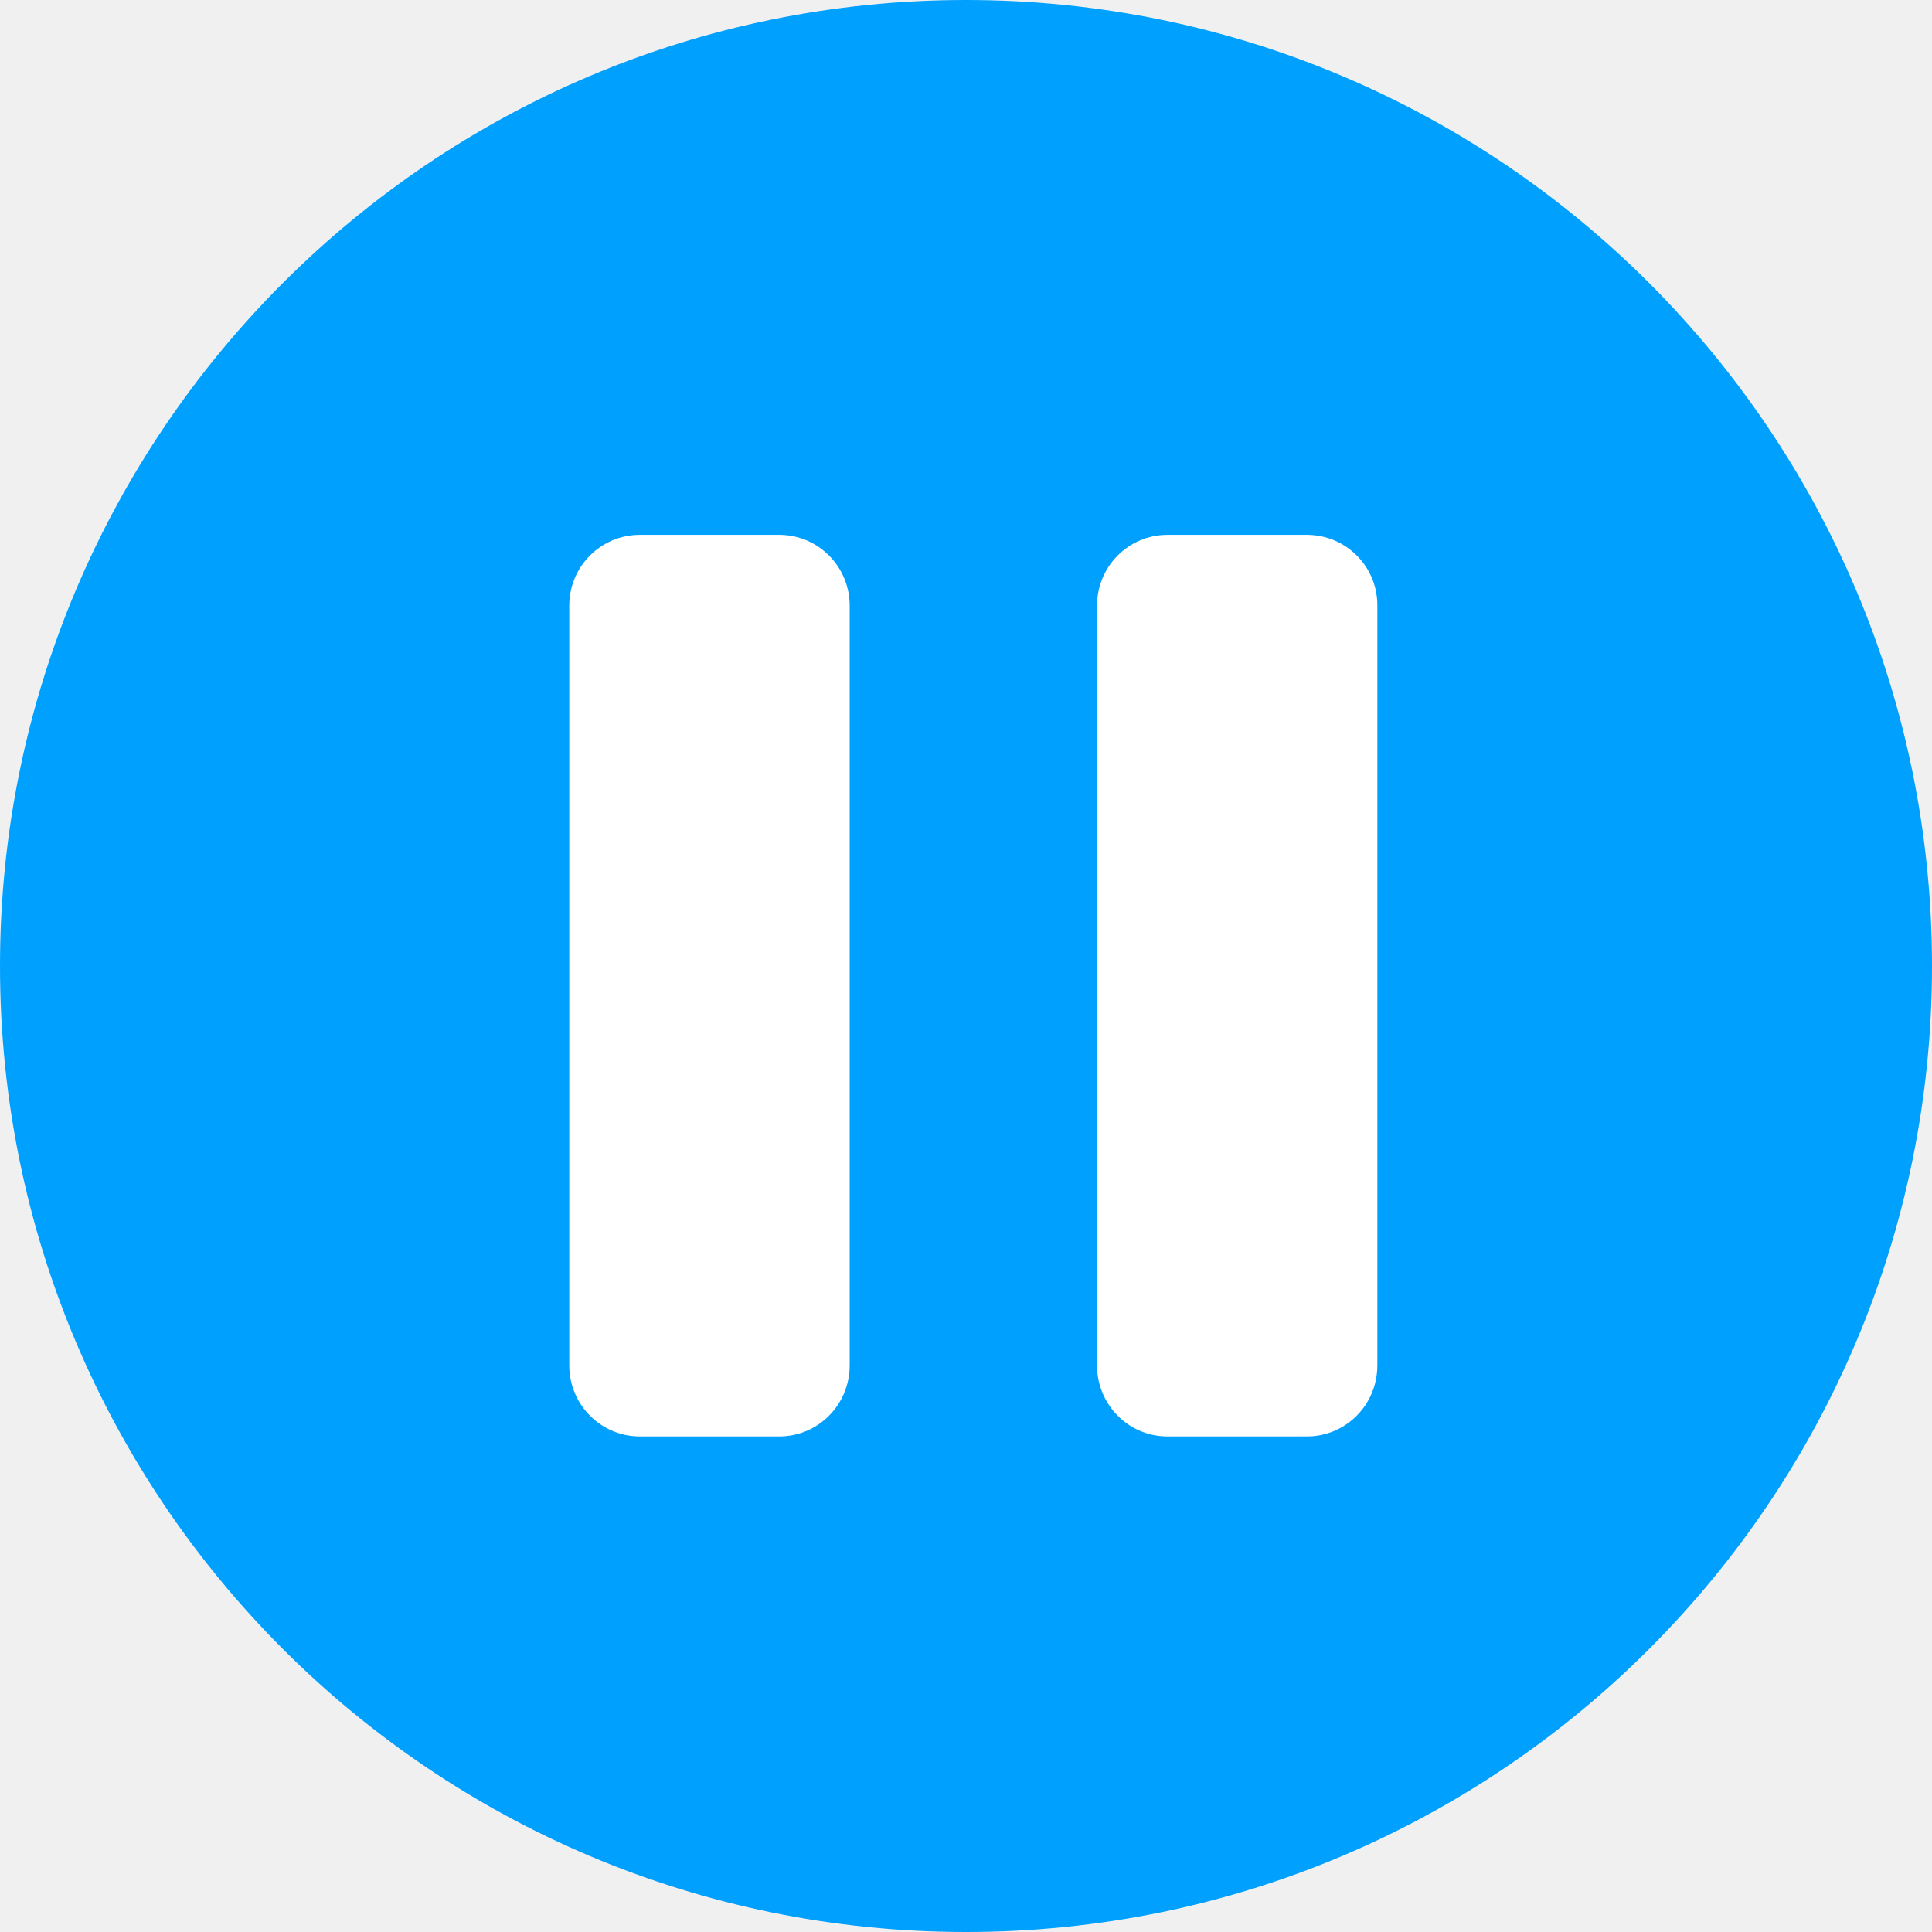
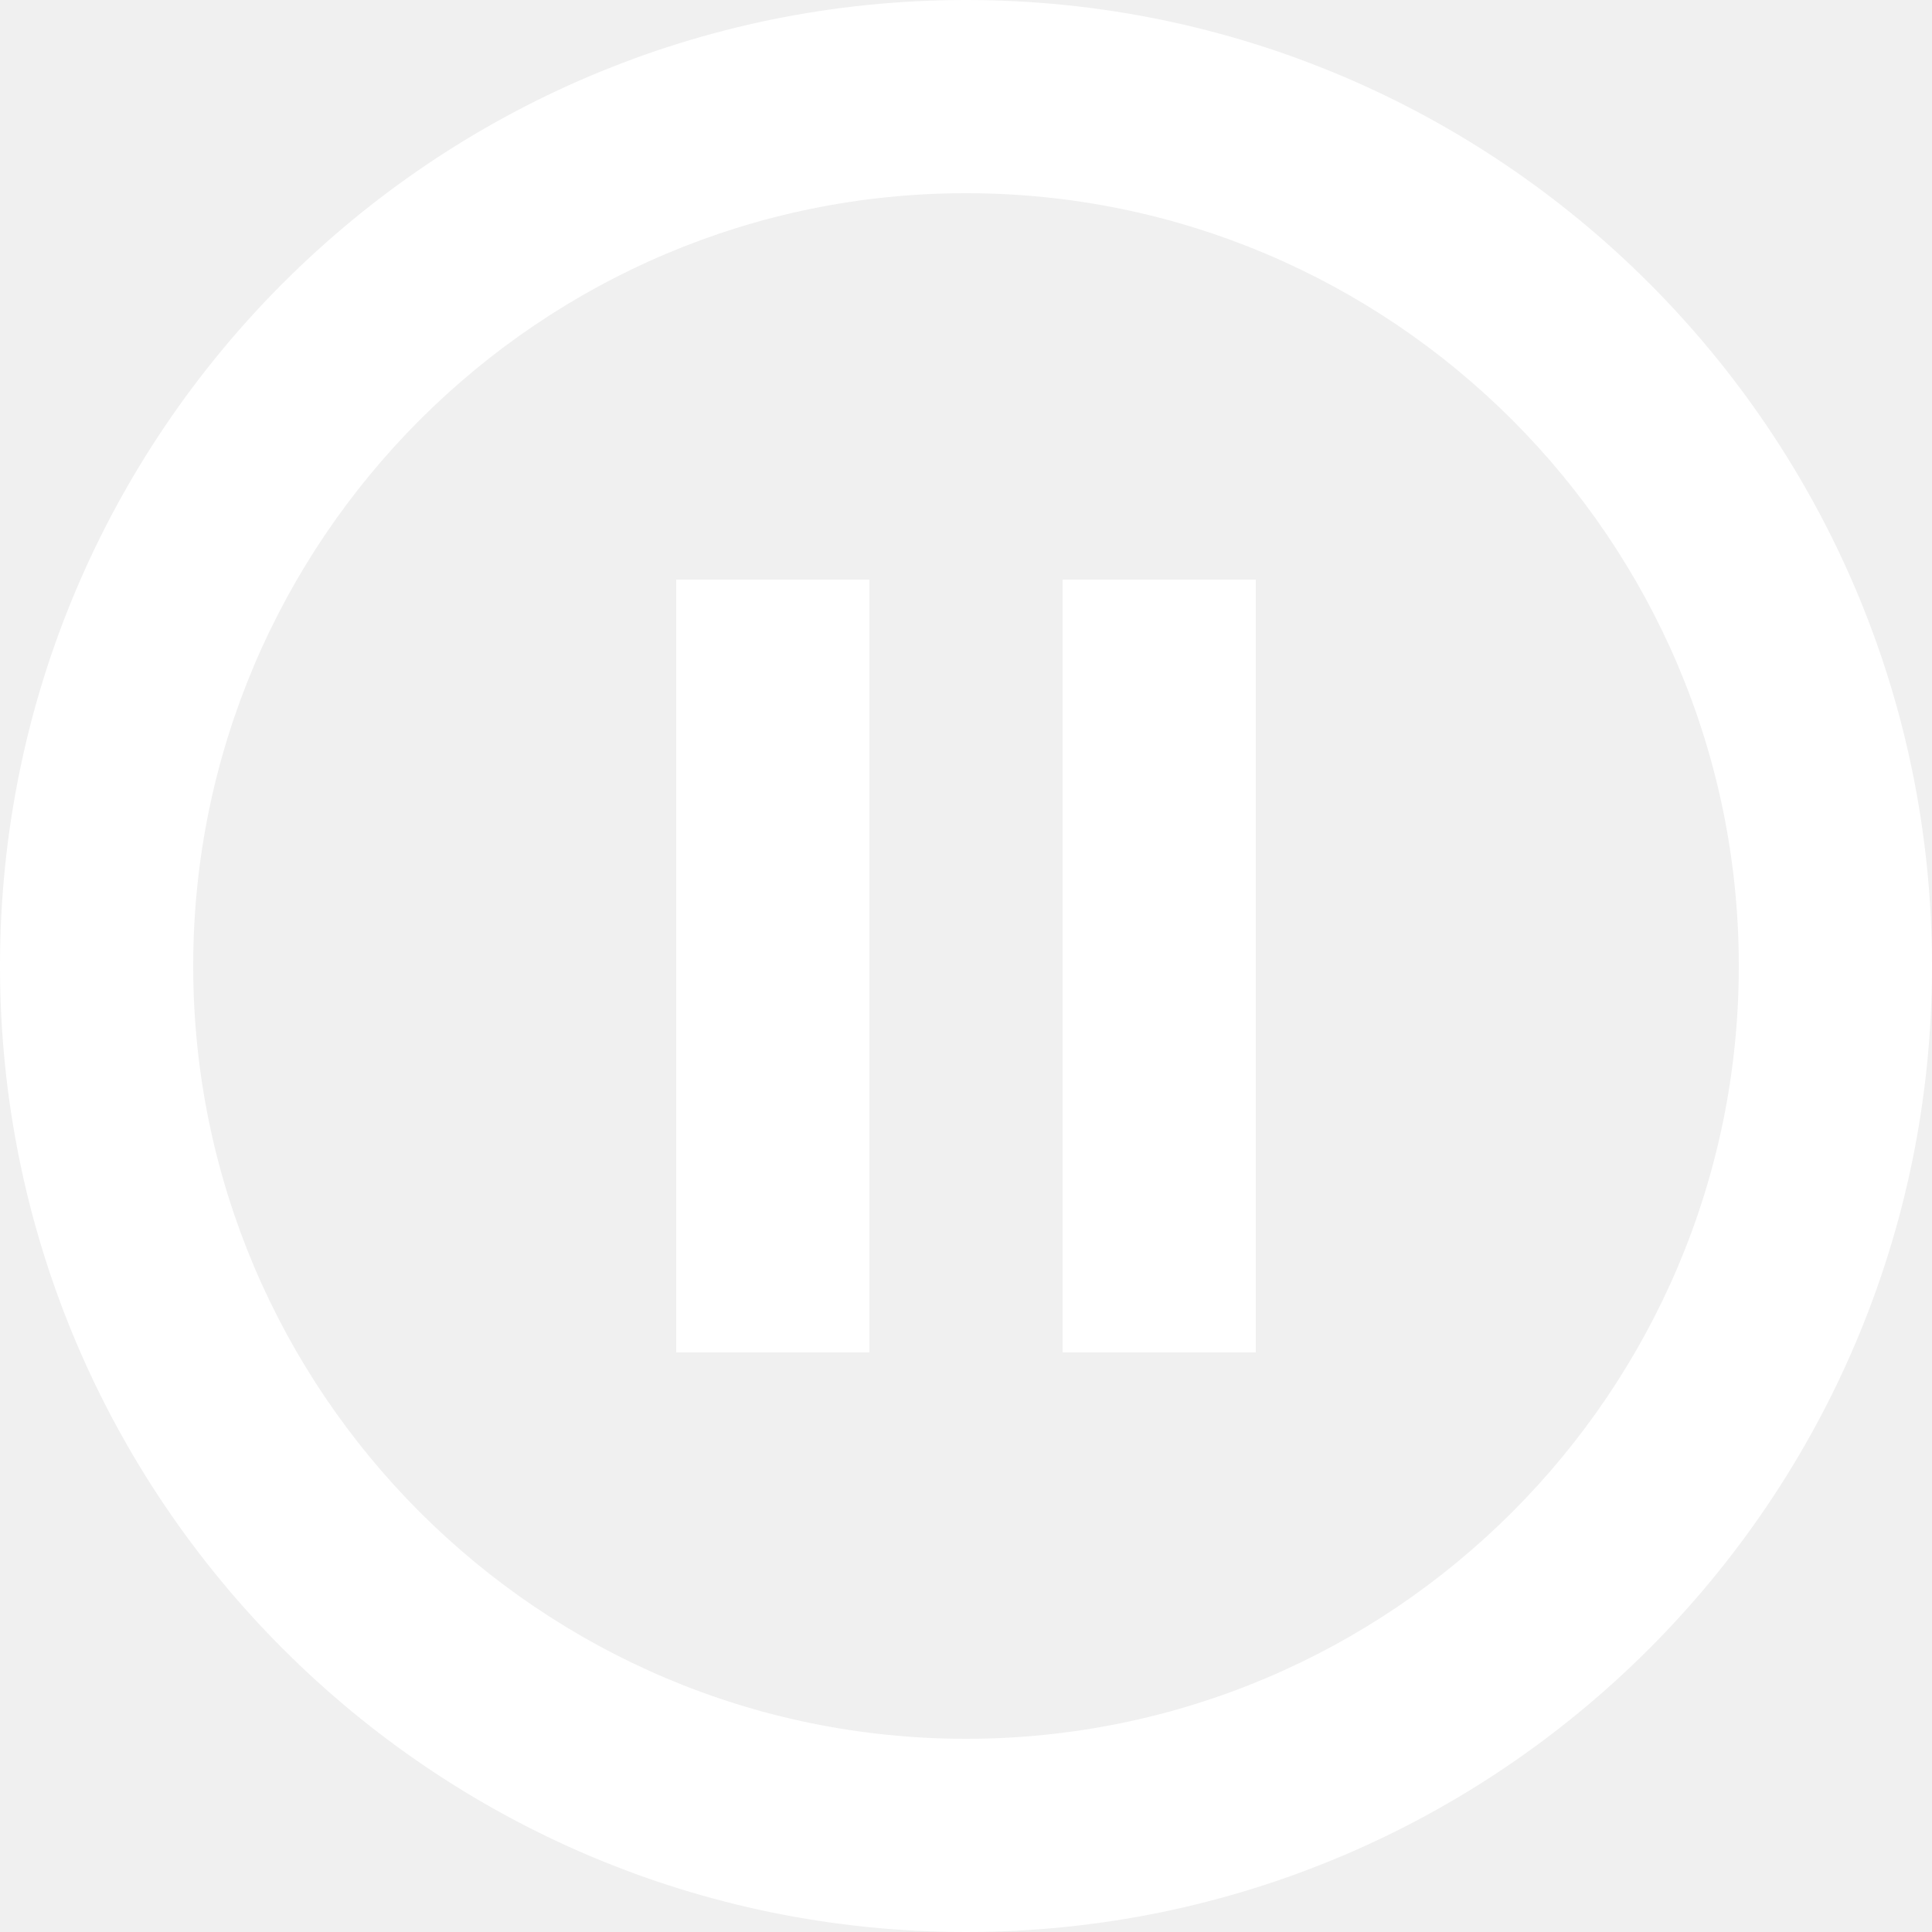
<svg xmlns="http://www.w3.org/2000/svg" width="60px" height="60px" viewBox="0 0 60 60" version="1.1">
  <defs />
-   <g id="05.100.00-OpenSource-Amplitude" stroke="none" stroke-width="1" fill="none" fill-rule="evenodd">
-     <g id="HD_05.100.00-521Website_OpenSource-Amplitude" transform="translate(-515, -772)">
-       <g id="Lead-in">
-         <g id="Player" transform="translate(368, 359)">
-           <g id="Controllers/Status/Info" transform="translate(0, 357)">
-             <g id="Controls" transform="translate(114, 56)">
-               <g id="Play/Pause" transform="translate(33, 0)">
-                 <g id="Oval-1">
-                   <circle fill="#00A0FF" cx="30" cy="30" r="30" />
-                   <path d="M40.587,16.61 L36.257,16.61 C35.048,16.61 34.069,17.59 34.069,18.811 L34.069,42.403 C34.069,43.624 35.048,44.61 36.257,44.61 L40.587,44.61 C41.8,44.61 42.775,43.624 42.775,42.403 L42.775,18.811 C42.783,17.595 41.8,16.61 40.587,16.61 L40.587,16.61 Z" id="Shape" fill="#FFFFFF" />
-                   <path d="M24.2,16.61 L19.872,16.61 C18.661,16.61 17.679,17.59 17.679,18.811 L17.679,42.403 C17.679,43.624 18.661,44.61 19.872,44.61 L24.2,44.61 C25.411,44.61 26.388,43.624 26.388,42.403 L26.388,18.811 C26.388,17.595 25.411,16.61 24.2,16.61 L24.2,16.61 Z" id="Shape" fill="#FFFFFF" />
-                 </g>
-               </g>
-             </g>
-           </g>
+   <g id="Screens" stroke="none" stroke-width="1" fill="none" fill-rule="evenodd">
+     <g id="Player" transform="translate(-158, -510)">
+       <g id="Controls" transform="translate(24, 504)">
+         <g id="Pause" transform="translate(128, 0)">
+           <polygon id="Shape" points="0 0 72 0 72 72 0 72" />
+           <path d="M27,48 L33,48 L33,24 L27,24 L27,48 Z M36,6 C19.44,6 6,19.44 6,36 C6,52.56 19.44,66 36,66 C52.56,66 66,52.56 66,36 C66,19.44 52.56,6 36,6 Z M36,60 C22.77,60 12,49.23 12,36 C12,22.77 22.77,12 36,12 C49.23,12 60,22.77 60,36 C60,49.23 49.23,60 36,60 Z M39,48 L45,48 L45,24 L39,24 L39,48 Z" id="Shape" fill="#FFFFFF" />
        </g>
      </g>
    </g>
  </g>
</svg>
